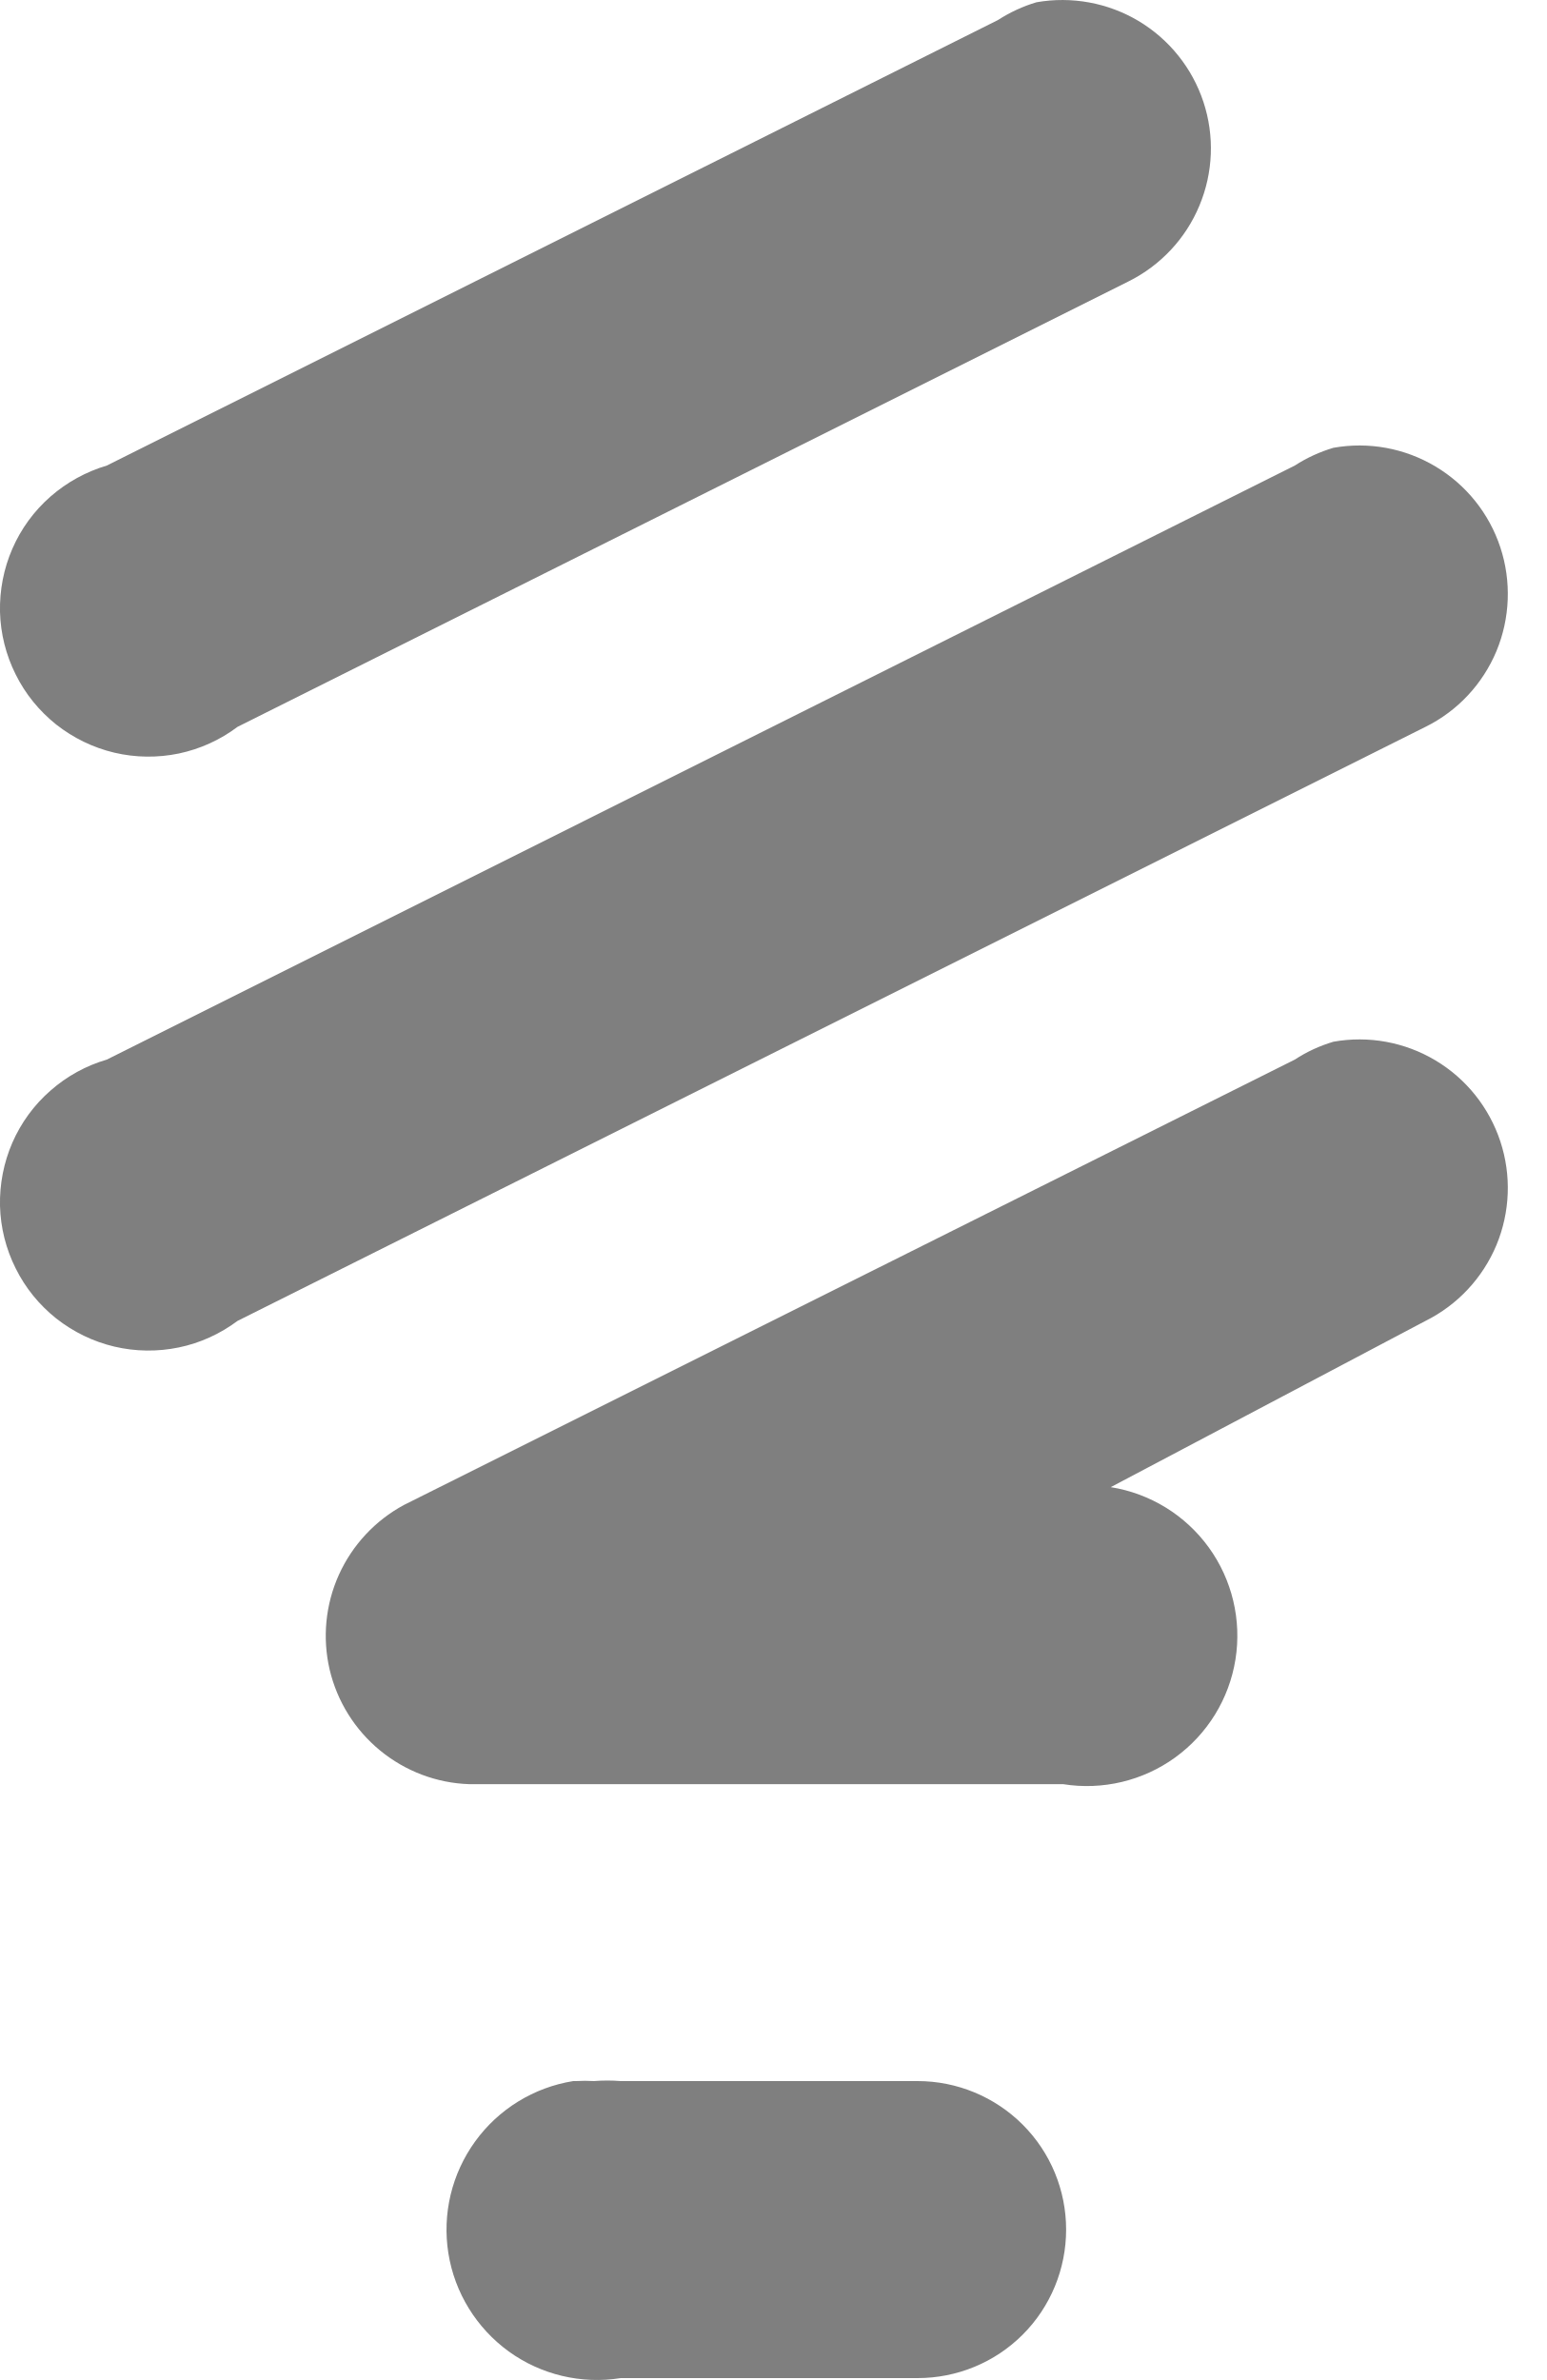
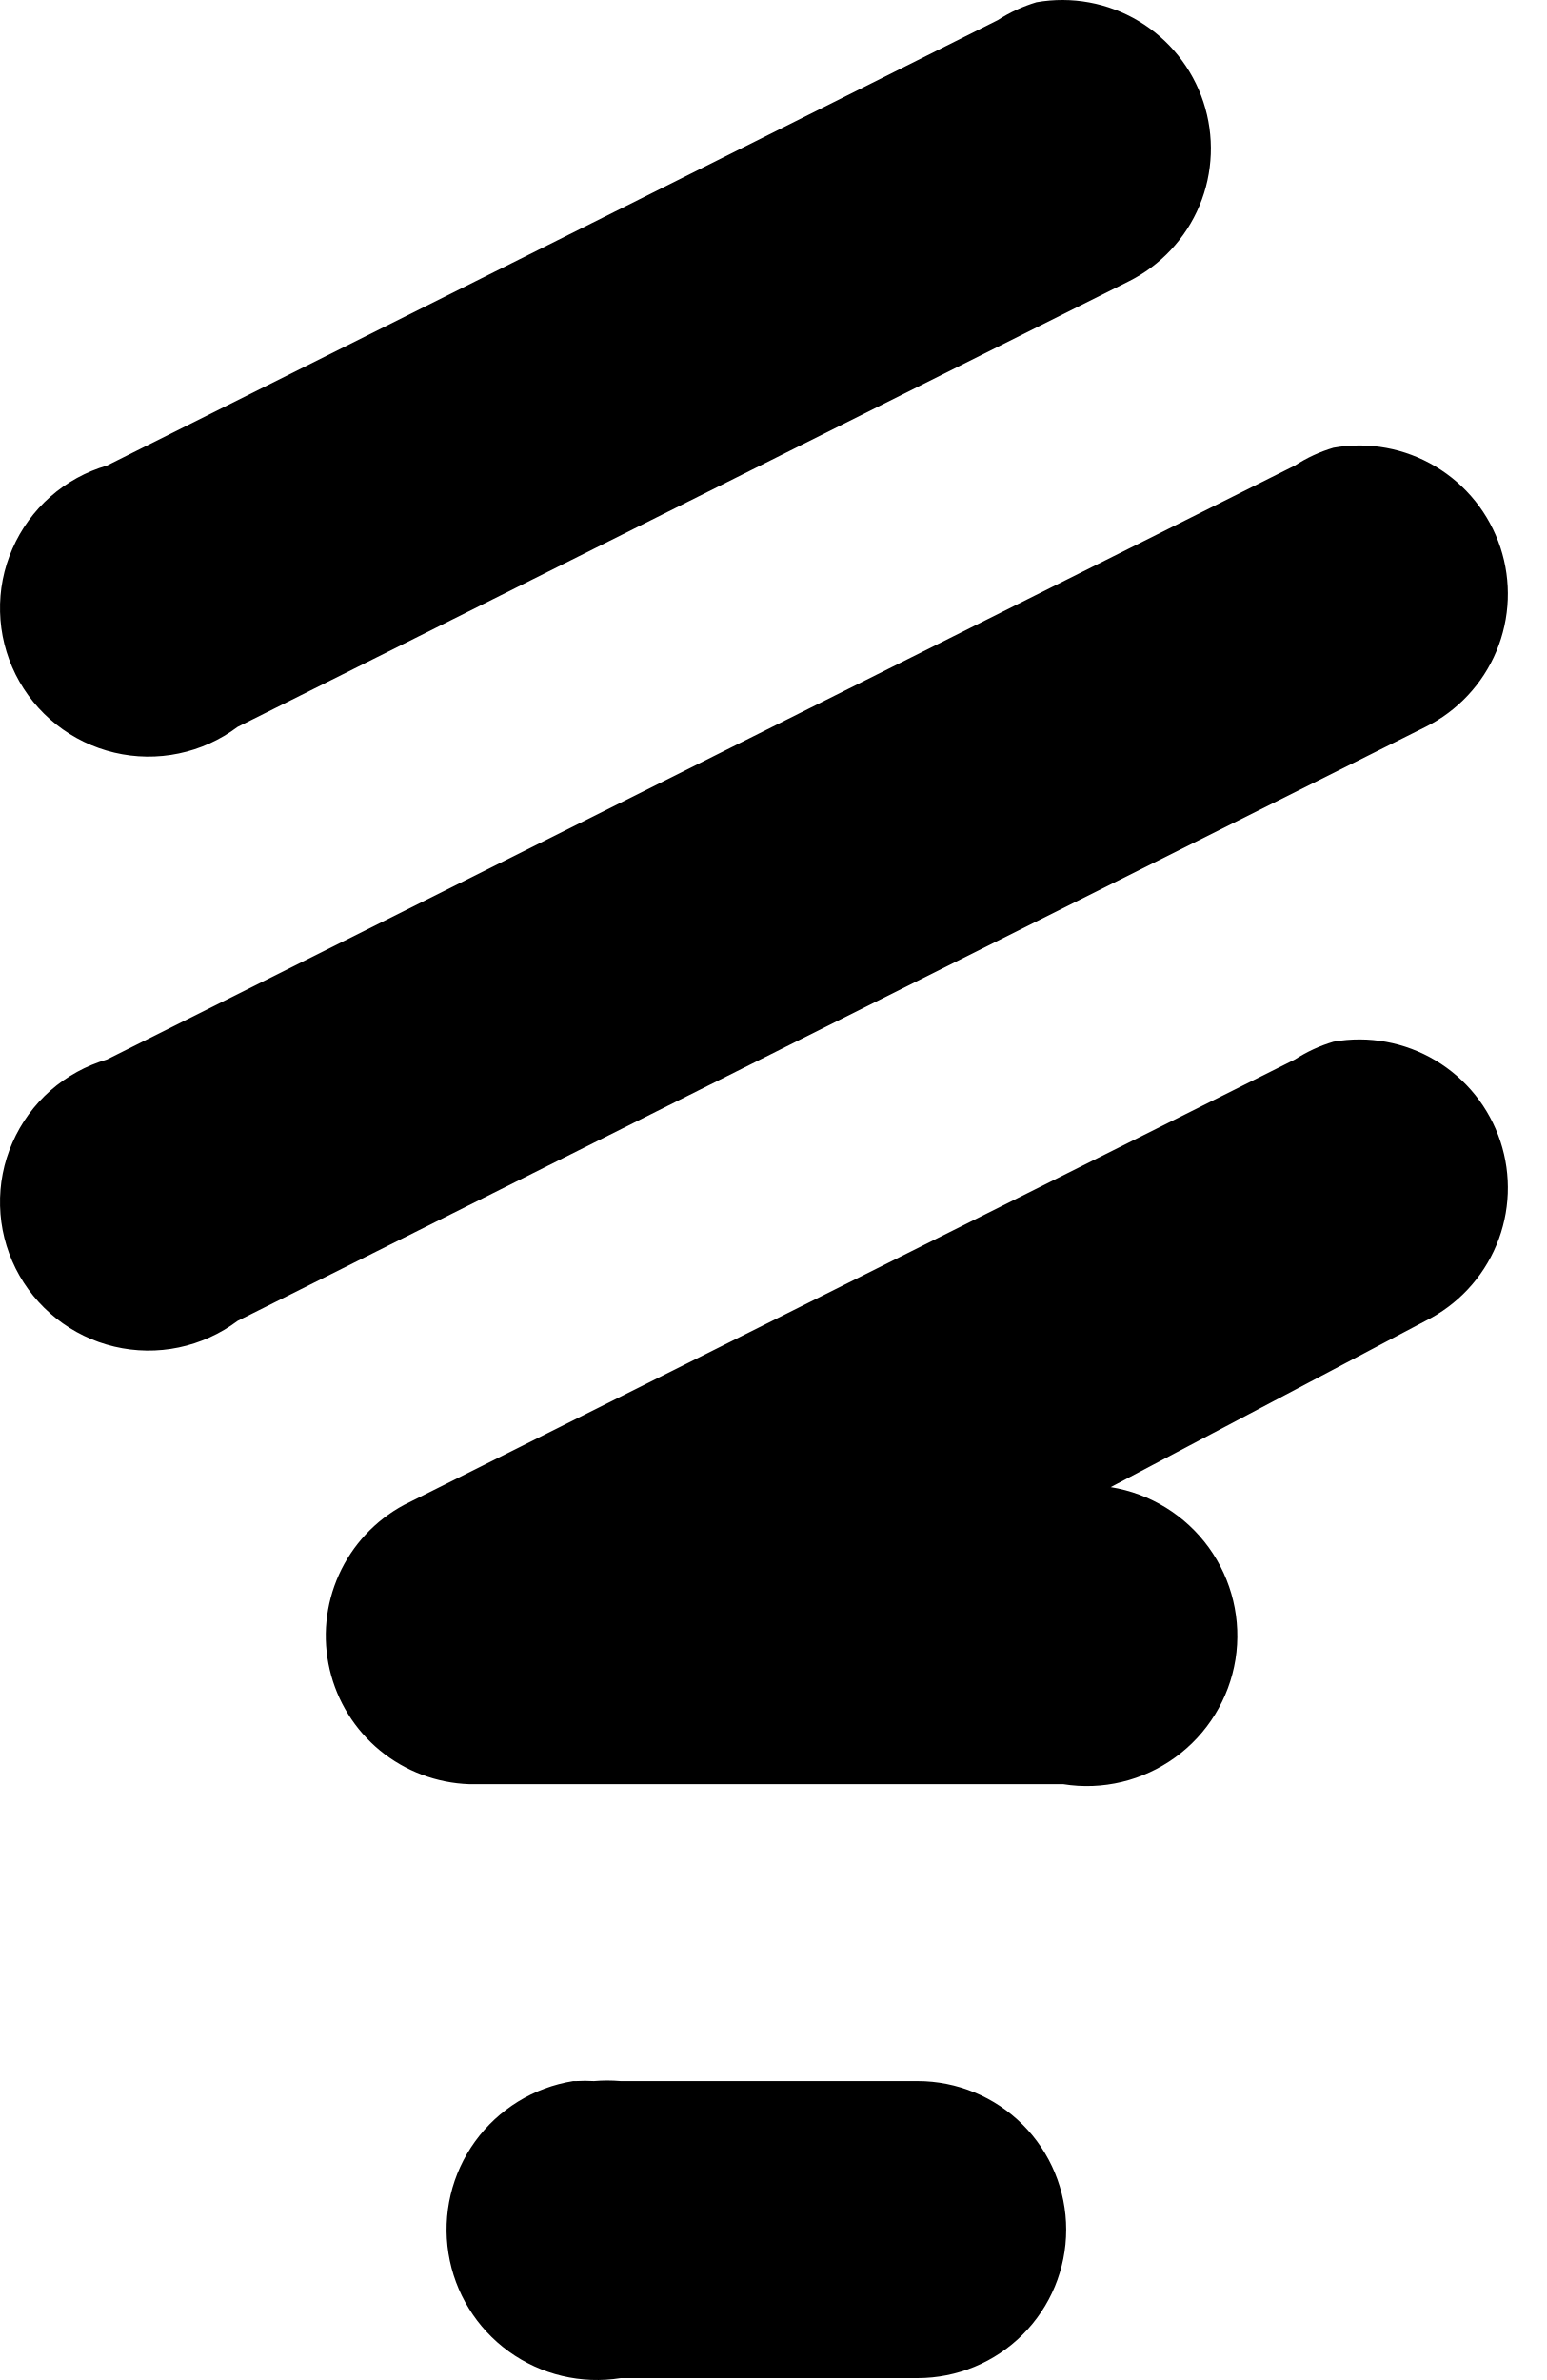
- <svg xmlns="http://www.w3.org/2000/svg" width="13" height="20" viewBox="0 0 13 20" fill="none">
-   <g id="ð¦ icon &quot;lightbulb&quot;">
-     <path id="Vector" d="M8.71 0.019C8.595 0.053 8.486 0.104 8.385 0.169L0.898 3.912C0.723 3.964 0.561 4.053 0.424 4.173C0.286 4.294 0.177 4.443 0.104 4.611C0.031 4.778 -0.004 4.96 0 5.143C0.005 5.325 0.05 5.505 0.132 5.668C0.213 5.832 0.33 5.975 0.473 6.089C0.617 6.202 0.783 6.283 0.961 6.325C1.139 6.367 1.324 6.369 1.503 6.332C1.682 6.294 1.85 6.218 1.996 6.108L9.483 2.365C9.752 2.231 9.964 2.005 10.079 1.728C10.195 1.451 10.207 1.142 10.113 0.857C10.019 0.572 9.825 0.33 9.567 0.176C9.31 0.023 9.005 -0.033 8.71 0.019ZM11.205 3.763C11.091 3.797 10.981 3.847 10.881 3.912L0.898 8.904C0.723 8.955 0.561 9.044 0.424 9.165C0.286 9.285 0.177 9.435 0.104 9.602C0.031 9.77 -0.004 9.951 0 10.134C0.005 10.317 0.05 10.496 0.132 10.659C0.213 10.823 0.33 10.966 0.473 11.08C0.617 11.193 0.783 11.274 0.961 11.316C1.139 11.358 1.324 11.36 1.503 11.323C1.682 11.286 1.85 11.209 1.996 11.1L11.979 6.108C12.248 5.975 12.459 5.749 12.575 5.472C12.69 5.195 12.702 4.885 12.608 4.6C12.514 4.315 12.321 4.074 12.063 3.92C11.805 3.766 11.501 3.71 11.205 3.763ZM11.205 8.754C11.091 8.788 10.981 8.838 10.881 8.904L3.394 12.647C3.153 12.777 2.961 12.983 2.848 13.233C2.735 13.483 2.708 13.763 2.77 14.03C2.833 14.297 2.982 14.536 3.194 14.71C3.406 14.884 3.669 14.984 3.943 14.993H8.934C9.265 15.046 9.604 14.965 9.875 14.769C10.147 14.572 10.329 14.276 10.382 13.945C10.435 13.614 10.354 13.275 10.158 13.004C9.961 12.732 9.665 12.55 9.334 12.497L11.979 11.1C12.248 10.966 12.459 10.74 12.575 10.463C12.69 10.186 12.702 9.877 12.608 9.592C12.514 9.307 12.321 9.065 12.063 8.911C11.805 8.757 11.501 8.701 11.205 8.754ZM4.817 17.488C4.486 17.541 4.189 17.724 3.993 17.995C3.796 18.267 3.715 18.605 3.768 18.936C3.821 19.267 4.004 19.563 4.275 19.76C4.546 19.956 4.885 20.037 5.216 19.984H7.711C8.042 19.984 8.36 19.853 8.594 19.619C8.828 19.385 8.959 19.067 8.959 18.736C8.959 18.405 8.828 18.088 8.594 17.854C8.36 17.62 8.042 17.488 7.711 17.488H5.216C5.141 17.482 5.066 17.482 4.991 17.488C4.941 17.485 4.891 17.485 4.841 17.488H4.817Z" fill="black" fill-opacity="0.5" />
-   </g>
+ <svg xmlns="http://www.w3.org/2000/svg" width="26" height="40" viewBox="0 0 26 40" fill="none">
+   <path d="M17.419 0.038C17.19 0.107 16.971 0.207 16.77 0.338L1.797 7.825C1.446 7.927 1.122 8.105 0.847 8.347C0.573 8.588 0.355 8.887 0.209 9.222C0.062 9.557 -0.009 9.92 0.001 10.285C0.01 10.651 0.1 11.01 0.263 11.337C0.427 11.664 0.66 11.951 0.947 12.177C1.234 12.404 1.566 12.565 1.922 12.649C2.278 12.733 2.648 12.738 3.006 12.663C3.364 12.589 3.701 12.436 3.993 12.217L18.967 4.73C19.504 4.463 19.927 4.011 20.159 3.457C20.39 2.903 20.413 2.284 20.225 1.714C20.037 1.144 19.65 0.661 19.135 0.353C18.619 0.045 18.01 -0.066 17.419 0.038ZM22.411 7.525C22.181 7.593 21.963 7.694 21.762 7.825L1.797 17.807C1.446 17.91 1.122 18.088 0.847 18.329C0.573 18.571 0.355 18.869 0.209 19.204C0.062 19.539 -0.009 19.902 0.001 20.268C0.01 20.633 0.1 20.992 0.263 21.319C0.427 21.646 0.66 21.933 0.947 22.16C1.234 22.387 1.566 22.548 1.922 22.632C2.278 22.716 2.648 22.721 3.006 22.646C3.364 22.571 3.701 22.419 3.993 22.2L23.958 12.217C24.495 11.95 24.919 11.498 25.15 10.944C25.381 10.39 25.405 9.771 25.217 9.201C25.029 8.631 24.642 8.148 24.126 7.84C23.611 7.532 23.002 7.42 22.411 7.525ZM22.411 17.508C22.181 17.576 21.963 17.677 21.762 17.807L6.788 25.294C6.305 25.554 5.921 25.966 5.696 26.466C5.47 26.966 5.416 27.526 5.541 28.06C5.666 28.594 5.963 29.072 6.387 29.421C6.811 29.768 7.338 29.967 7.886 29.986H17.869C18.53 30.092 19.207 29.93 19.75 29.537C20.293 29.144 20.658 28.551 20.764 27.89C20.869 27.228 20.708 26.551 20.315 26.008C19.922 25.465 19.329 25.1 18.667 24.994L23.958 22.2C24.495 21.932 24.919 21.48 25.15 20.926C25.381 20.372 25.405 19.753 25.217 19.183C25.029 18.613 24.642 18.13 24.126 17.822C23.611 17.515 23.002 17.403 22.411 17.508ZM9.633 34.977C8.971 35.083 8.379 35.447 7.985 35.99C7.592 36.533 7.431 37.21 7.537 37.872C7.643 38.534 8.007 39.127 8.55 39.52C9.093 39.913 9.77 40.074 10.432 39.968H15.423C16.085 39.968 16.72 39.705 17.188 39.237C17.656 38.769 17.919 38.135 17.919 37.473C17.919 36.811 17.656 36.176 17.188 35.708C16.72 35.24 16.085 34.977 15.423 34.977H10.432C10.282 34.964 10.132 34.964 9.982 34.977C9.883 34.971 9.783 34.971 9.683 34.977H9.633Z" fill="black" />
</svg>
